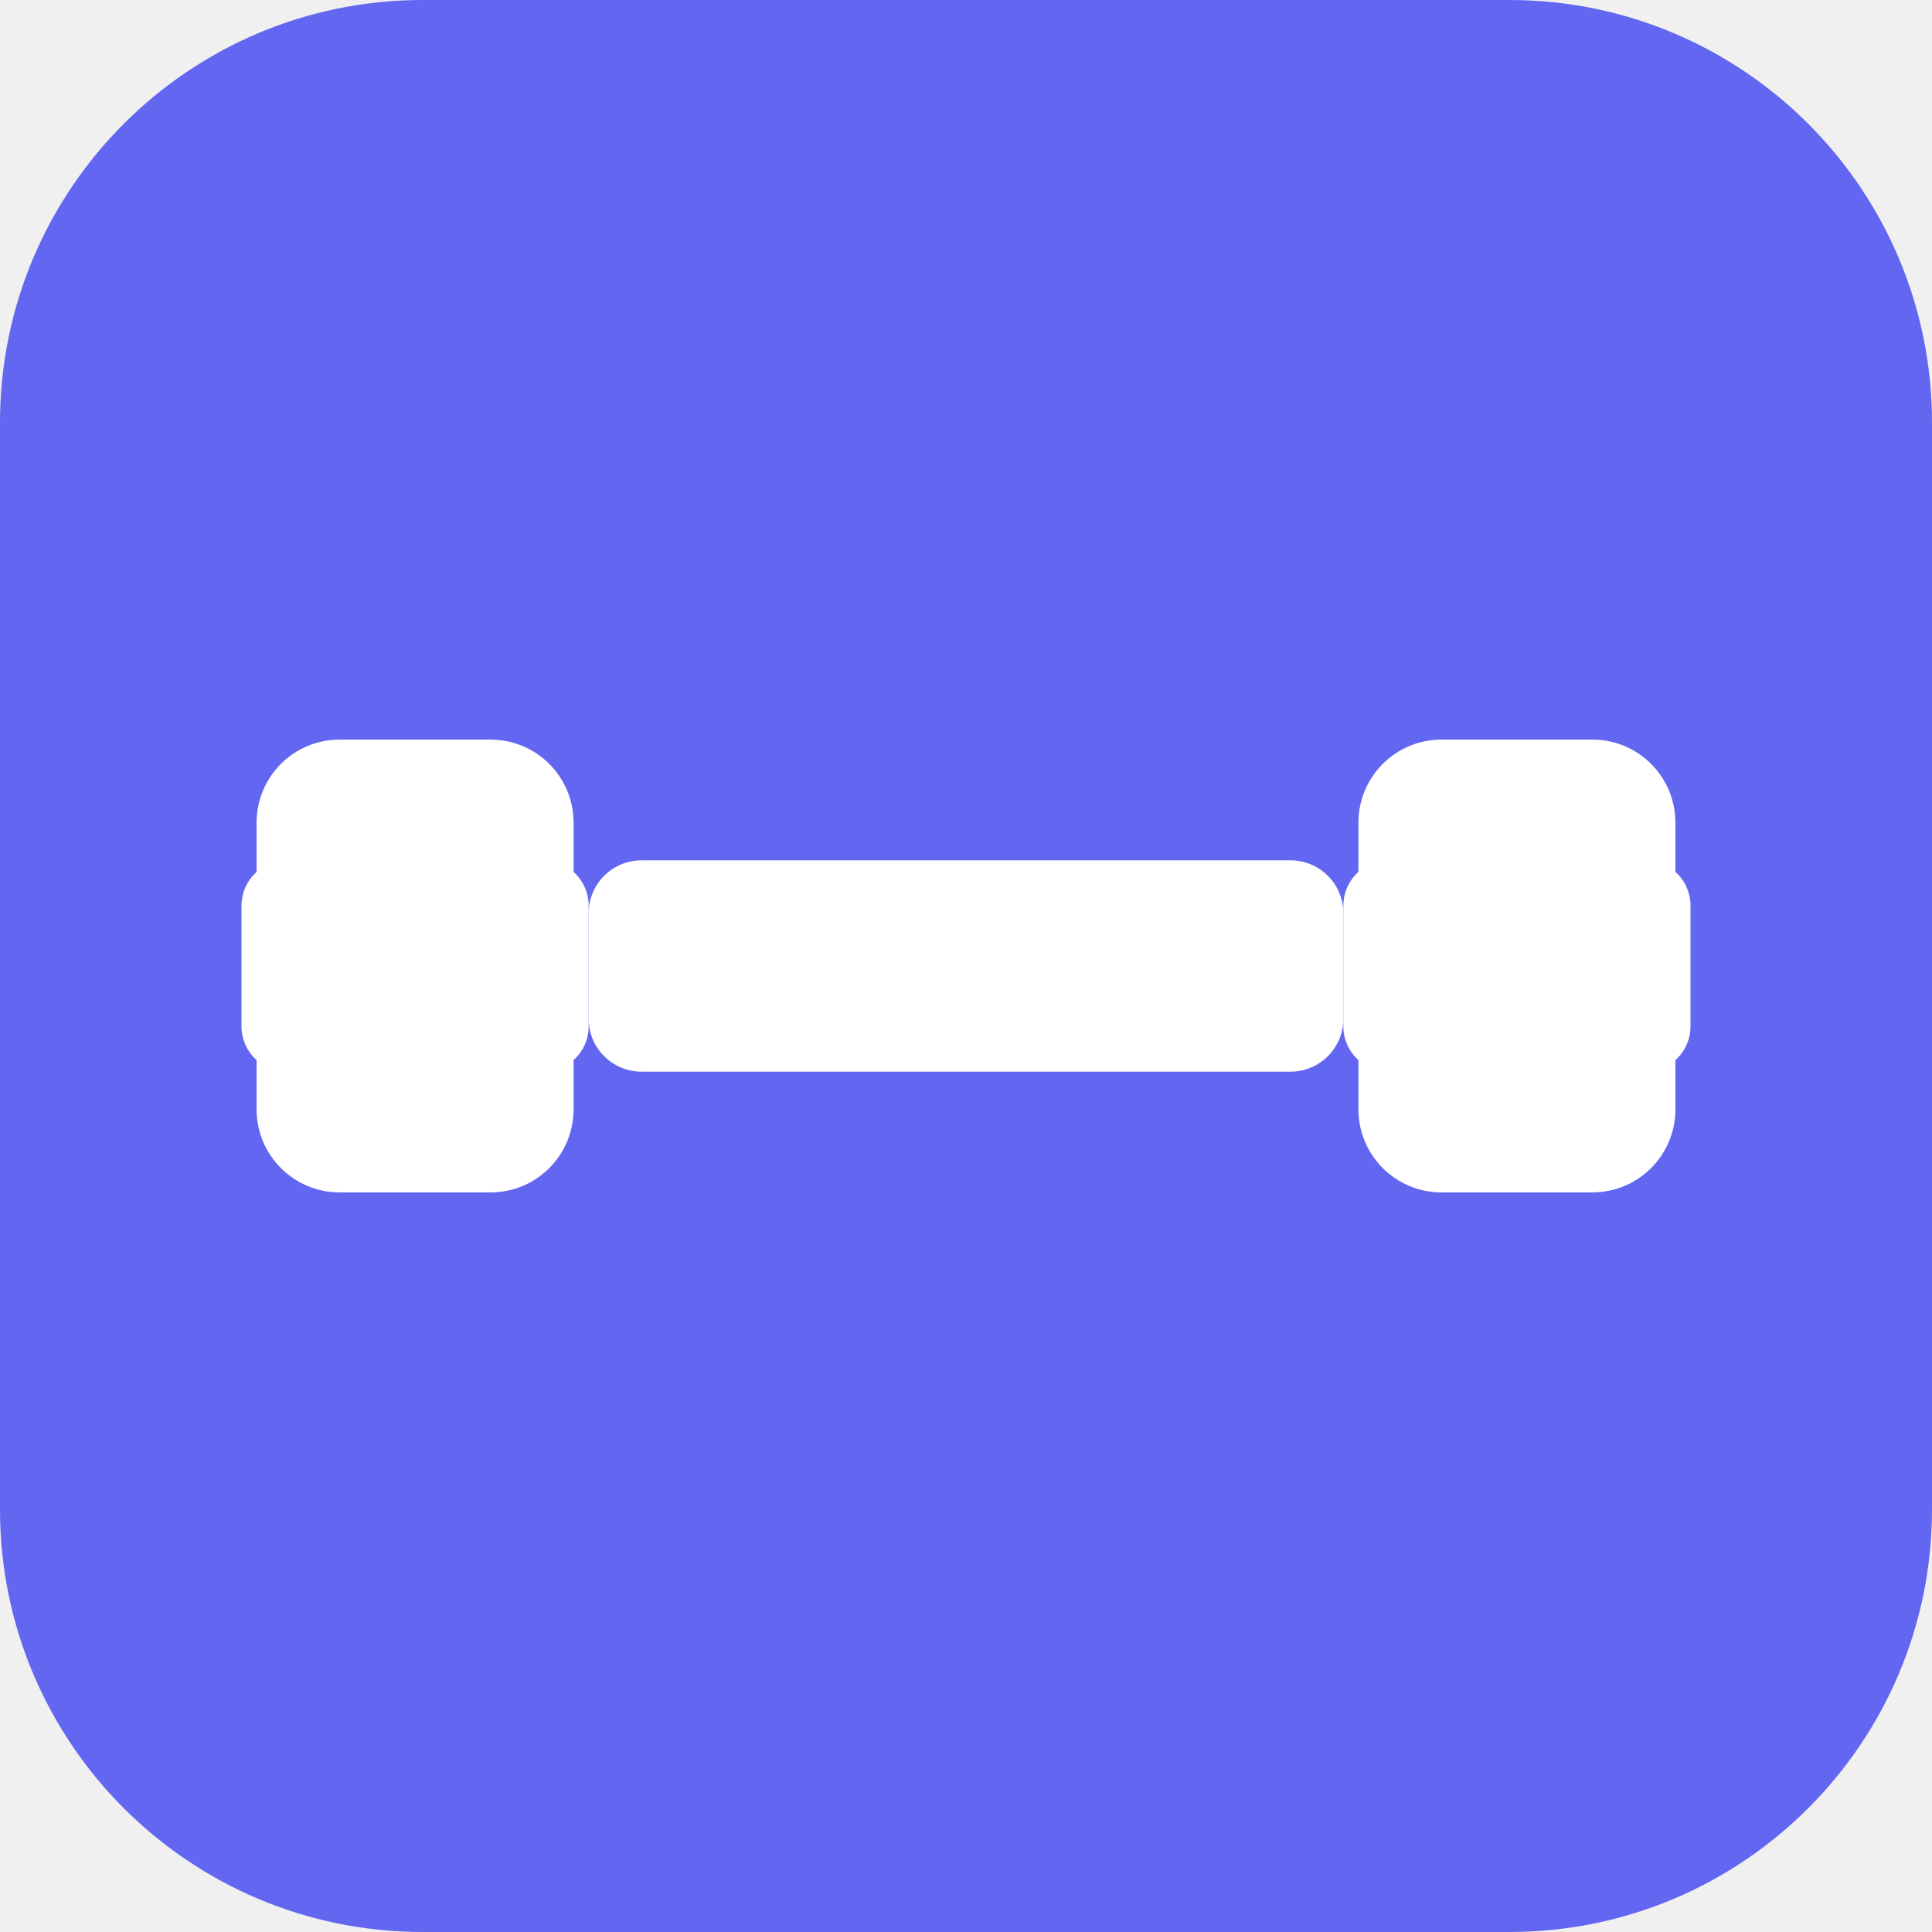
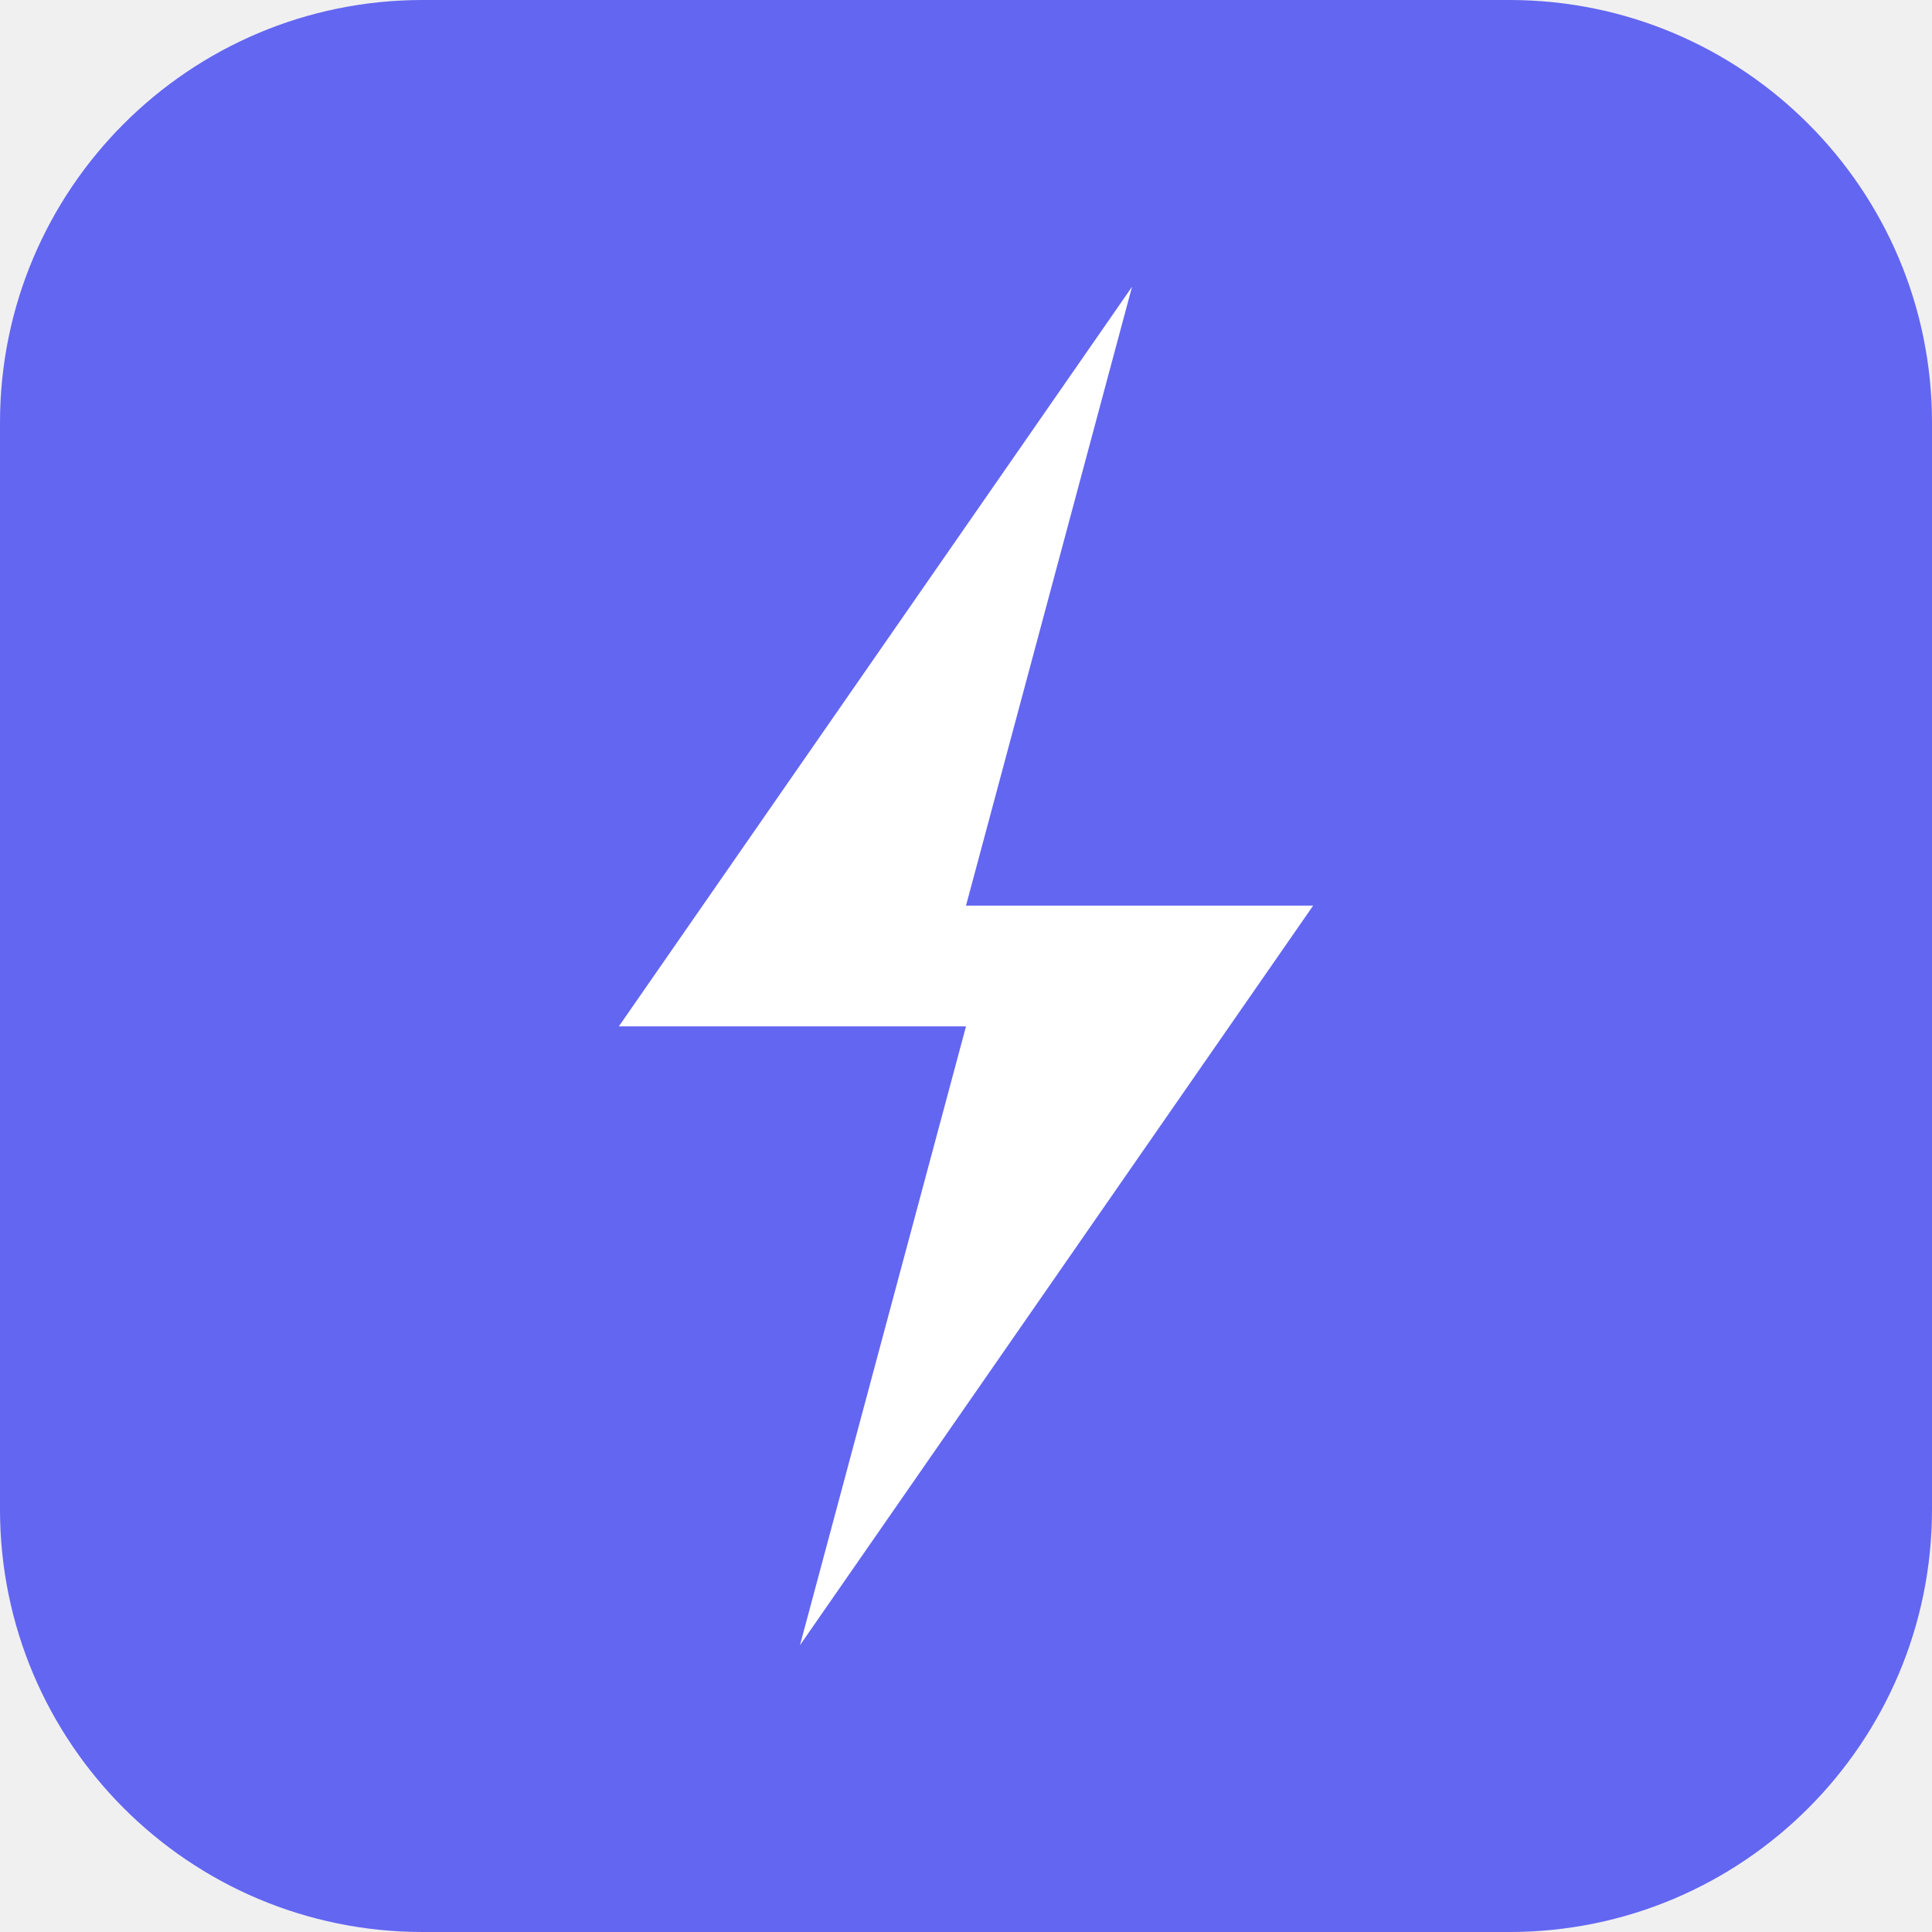
<svg xmlns="http://www.w3.org/2000/svg" viewBox="0 0 512 512" width="512" height="512">
  <rect width="512" height="512" rx="112" fill="#6366f1" />
-   <rect x="68" y="196" width="84" height="120" rx="22" fill="white" />
-   <rect x="64" y="228" width="92" height="56" rx="12" fill="white" />
-   <rect x="156" y="228" width="200" height="56" rx="14" fill="white" />
-   <rect x="360" y="196" width="84" height="120" rx="22" fill="white" />
-   <rect x="356" y="228" width="92" height="56" rx="12" fill="white" />
+   <polygon points="300,76 164,272 256,272 212,436 348,240 256,240 300,76" fill="white" />
</svg>
